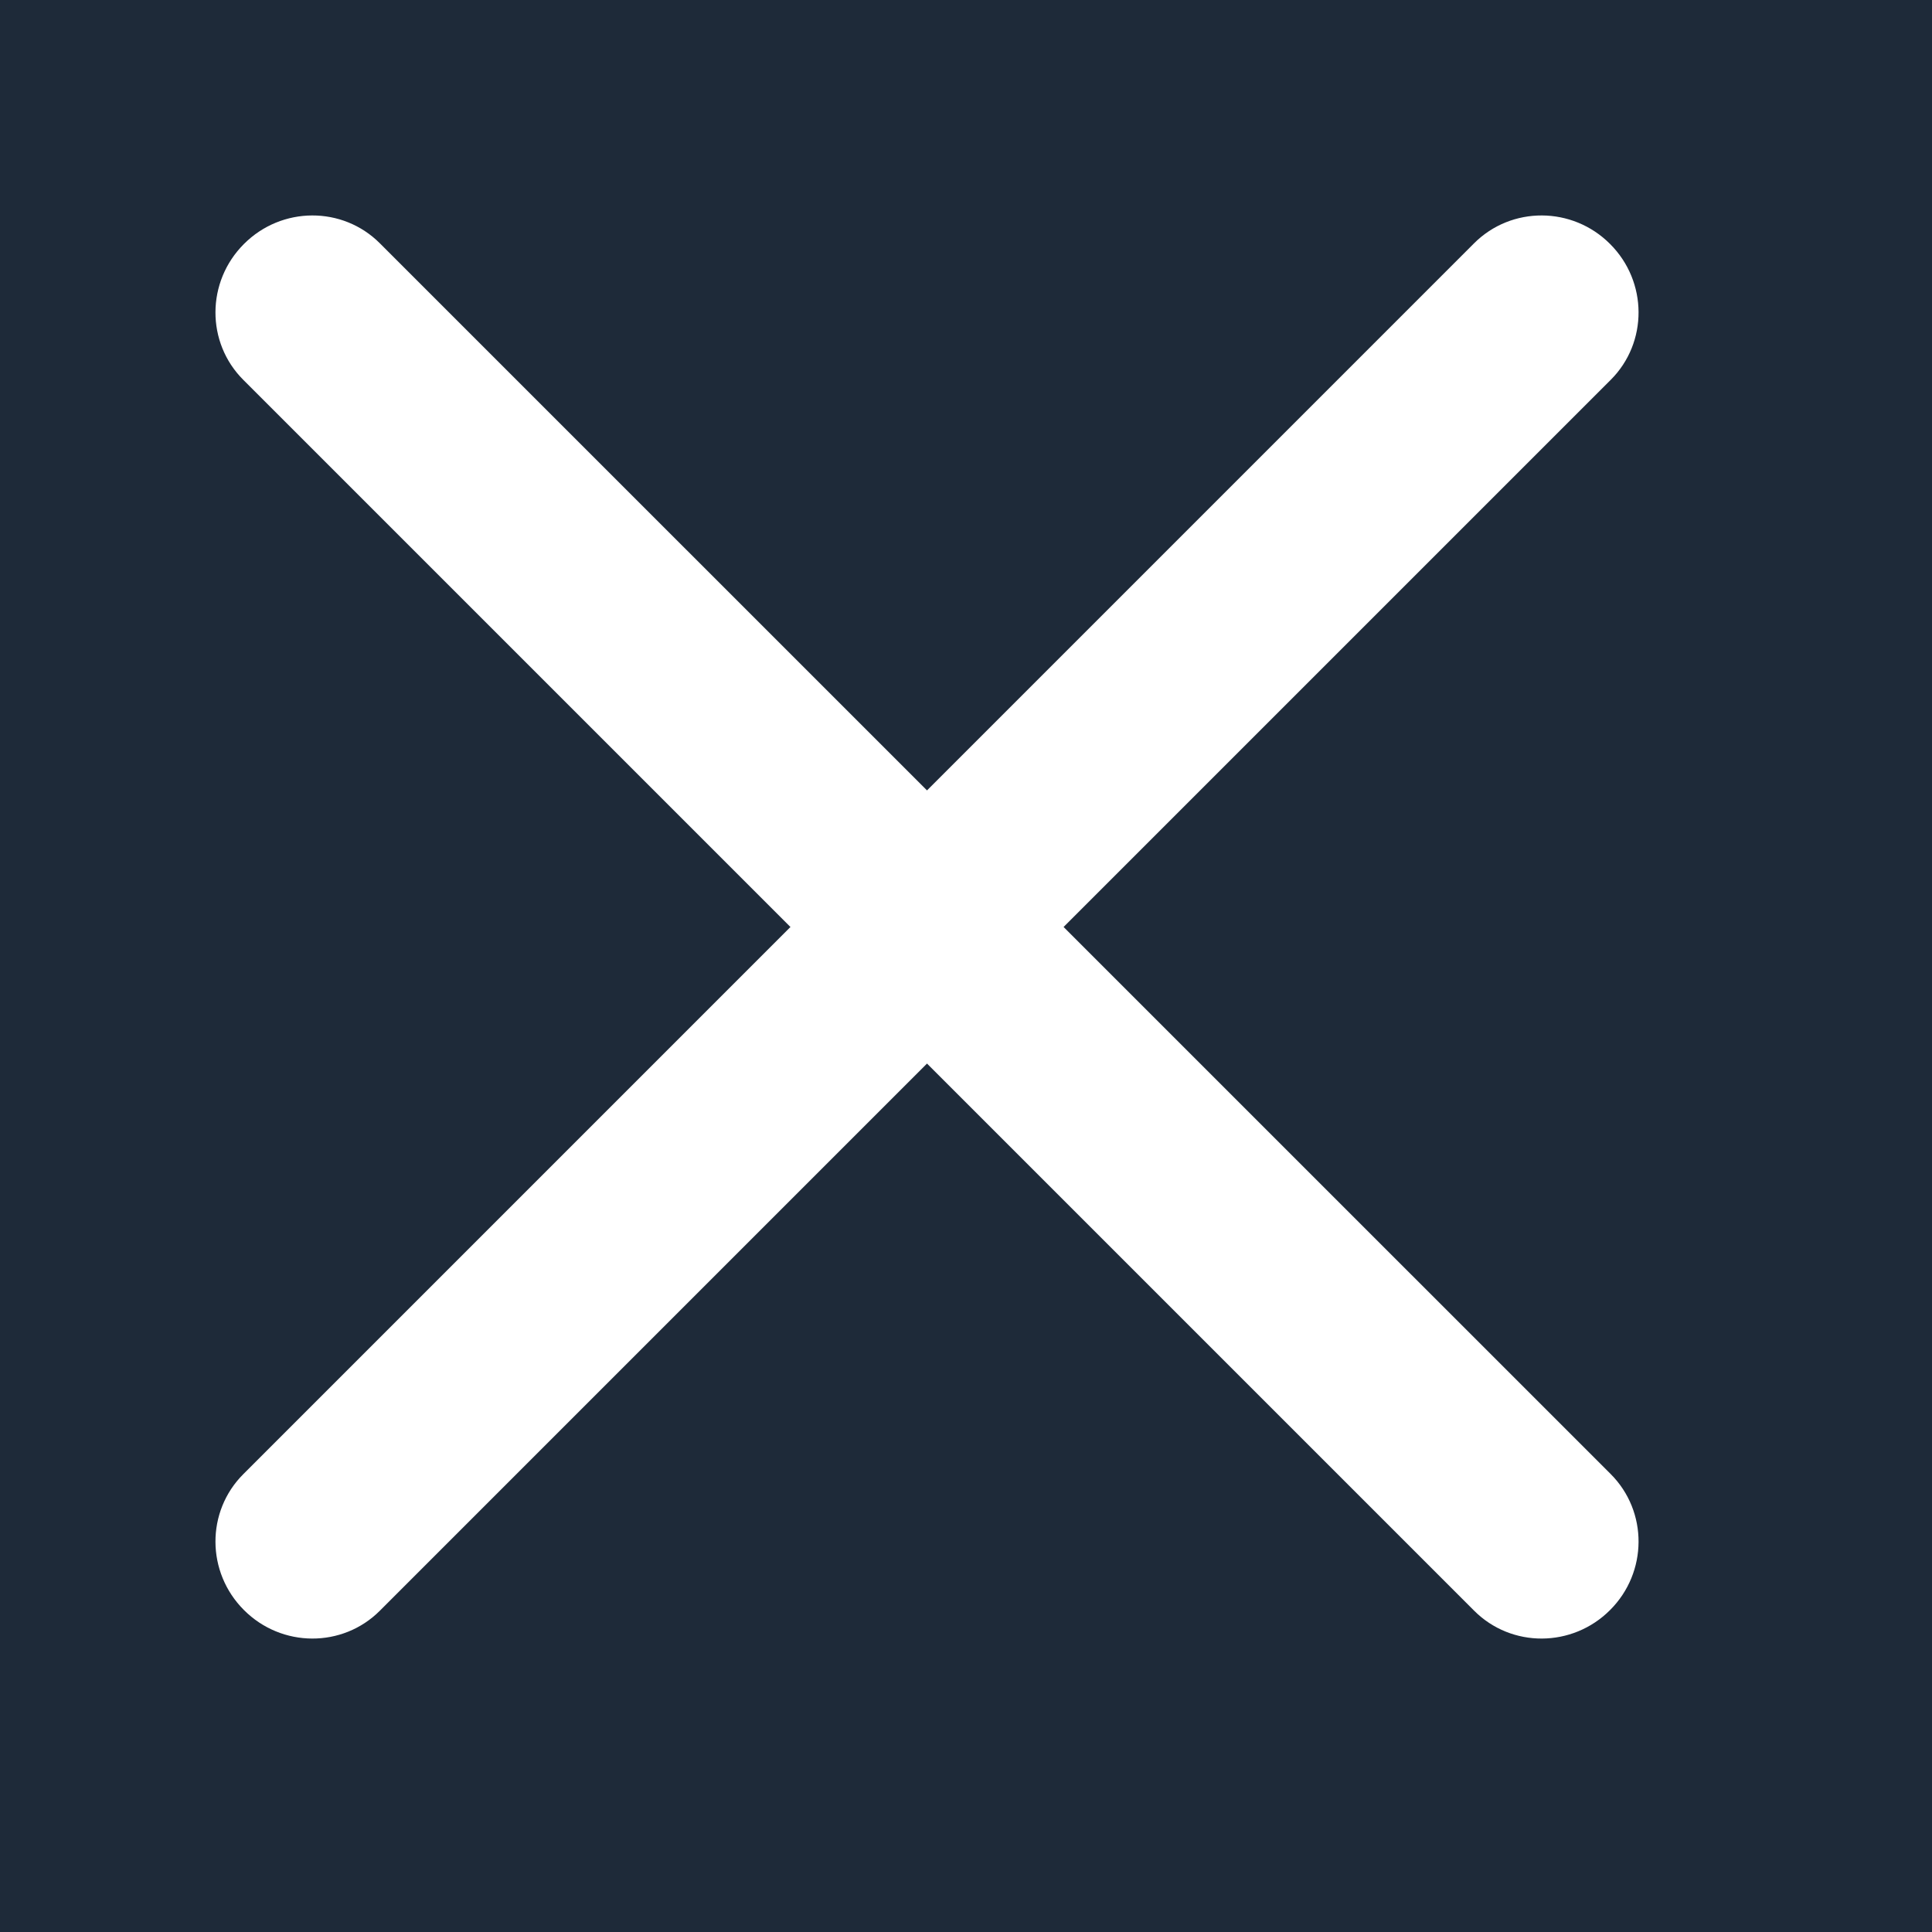
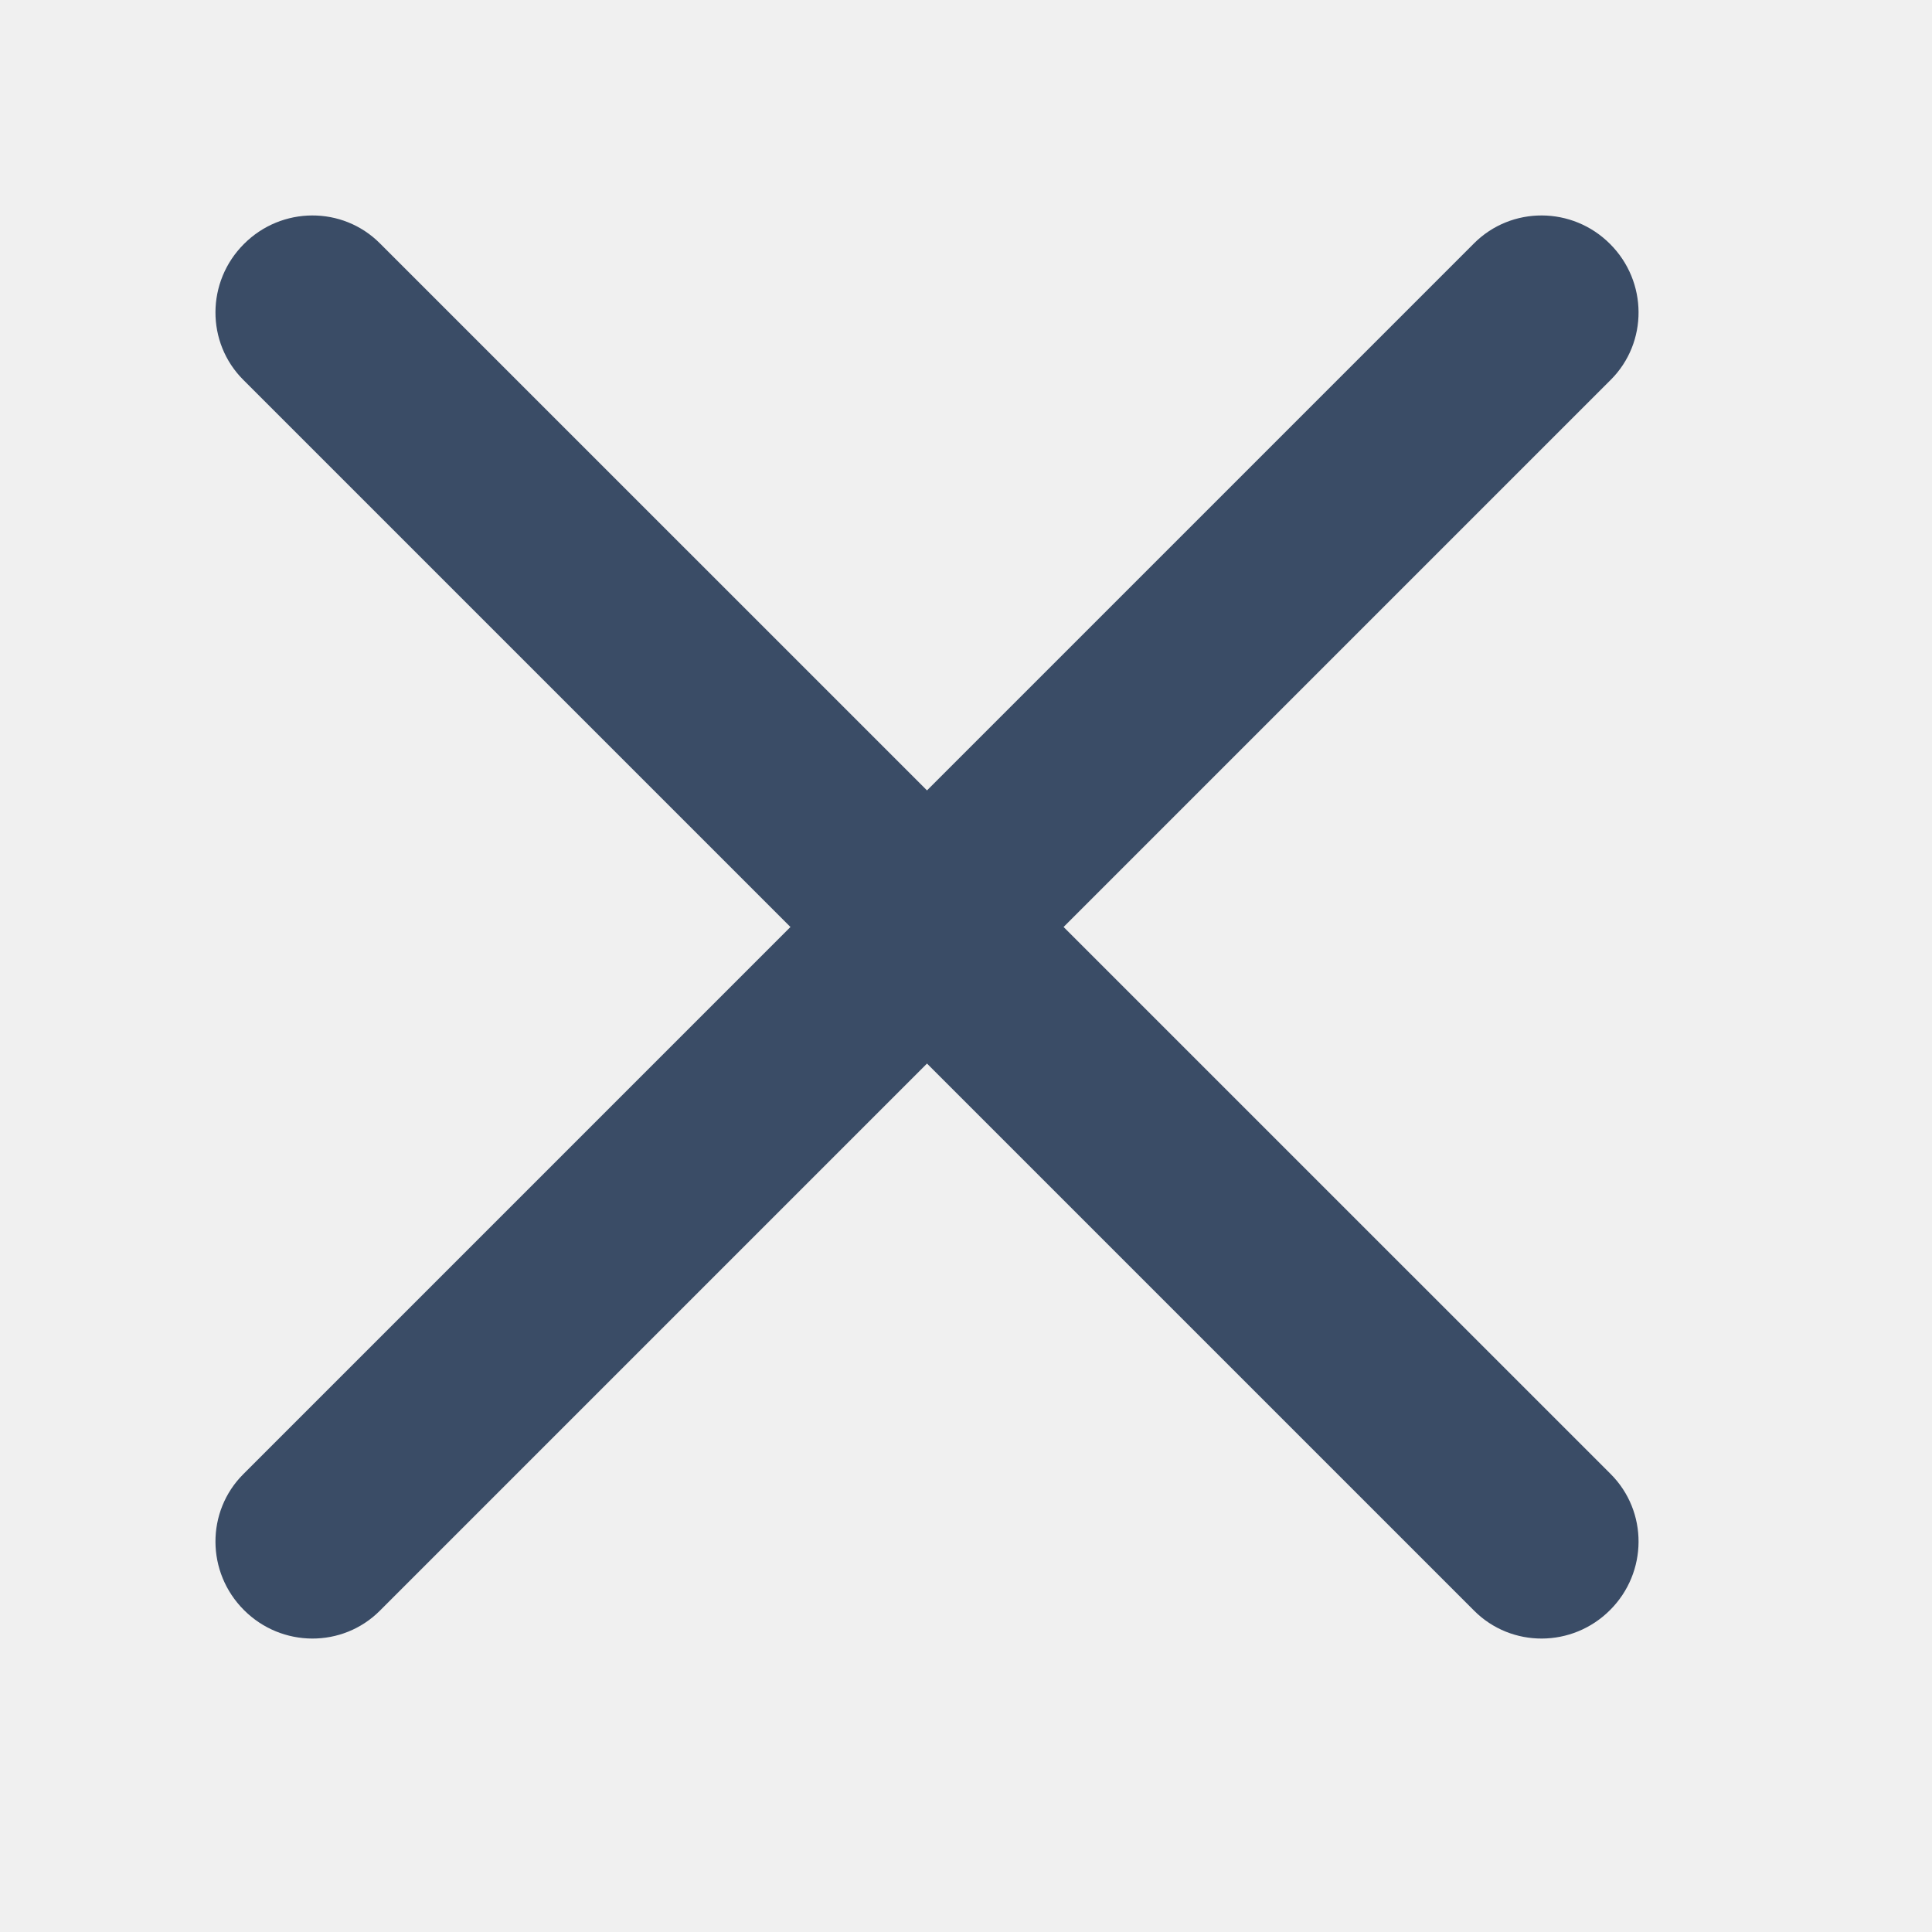
<svg xmlns="http://www.w3.org/2000/svg" width="22" height="22" viewBox="0 0 22 22" fill="none">
-   <rect width="22" height="22" fill="#1E2A39" />
-   <path d="M2.771 4.326L16.786 18.341C17.211 18.767 17.905 18.764 18.334 18.334C18.764 17.905 18.767 17.211 18.341 16.785L4.326 2.771C3.901 2.345 3.207 2.348 2.778 2.778C2.348 3.207 2.345 3.901 2.771 4.326Z" fill="white" />
-   <path d="M4.326 18.341L18.341 4.326C18.767 3.901 18.764 3.207 18.334 2.778C17.905 2.348 17.211 2.345 16.785 2.771L2.771 16.786C2.345 17.211 2.348 17.905 2.778 18.334C3.207 18.764 3.901 18.767 4.326 18.341Z" fill="white" />
+   <path d="M2.771 4.326L16.786 18.341C17.211 18.767 17.905 18.764 18.334 18.334C18.764 17.905 18.767 17.211 18.341 16.785L4.326 2.771C3.901 2.345 3.207 2.348 2.778 2.778C2.348 3.207 2.345 3.901 2.771 4.326Z" fill="#3A4C66" />
+   <path d="M4.326 18.341L18.341 4.326C18.767 3.901 18.764 3.207 18.334 2.778C17.905 2.348 17.211 2.345 16.785 2.771L2.771 16.786C2.345 17.211 2.348 17.905 2.778 18.334C3.207 18.764 3.901 18.767 4.326 18.341Z" fill="#3A4C66" />
</svg>
